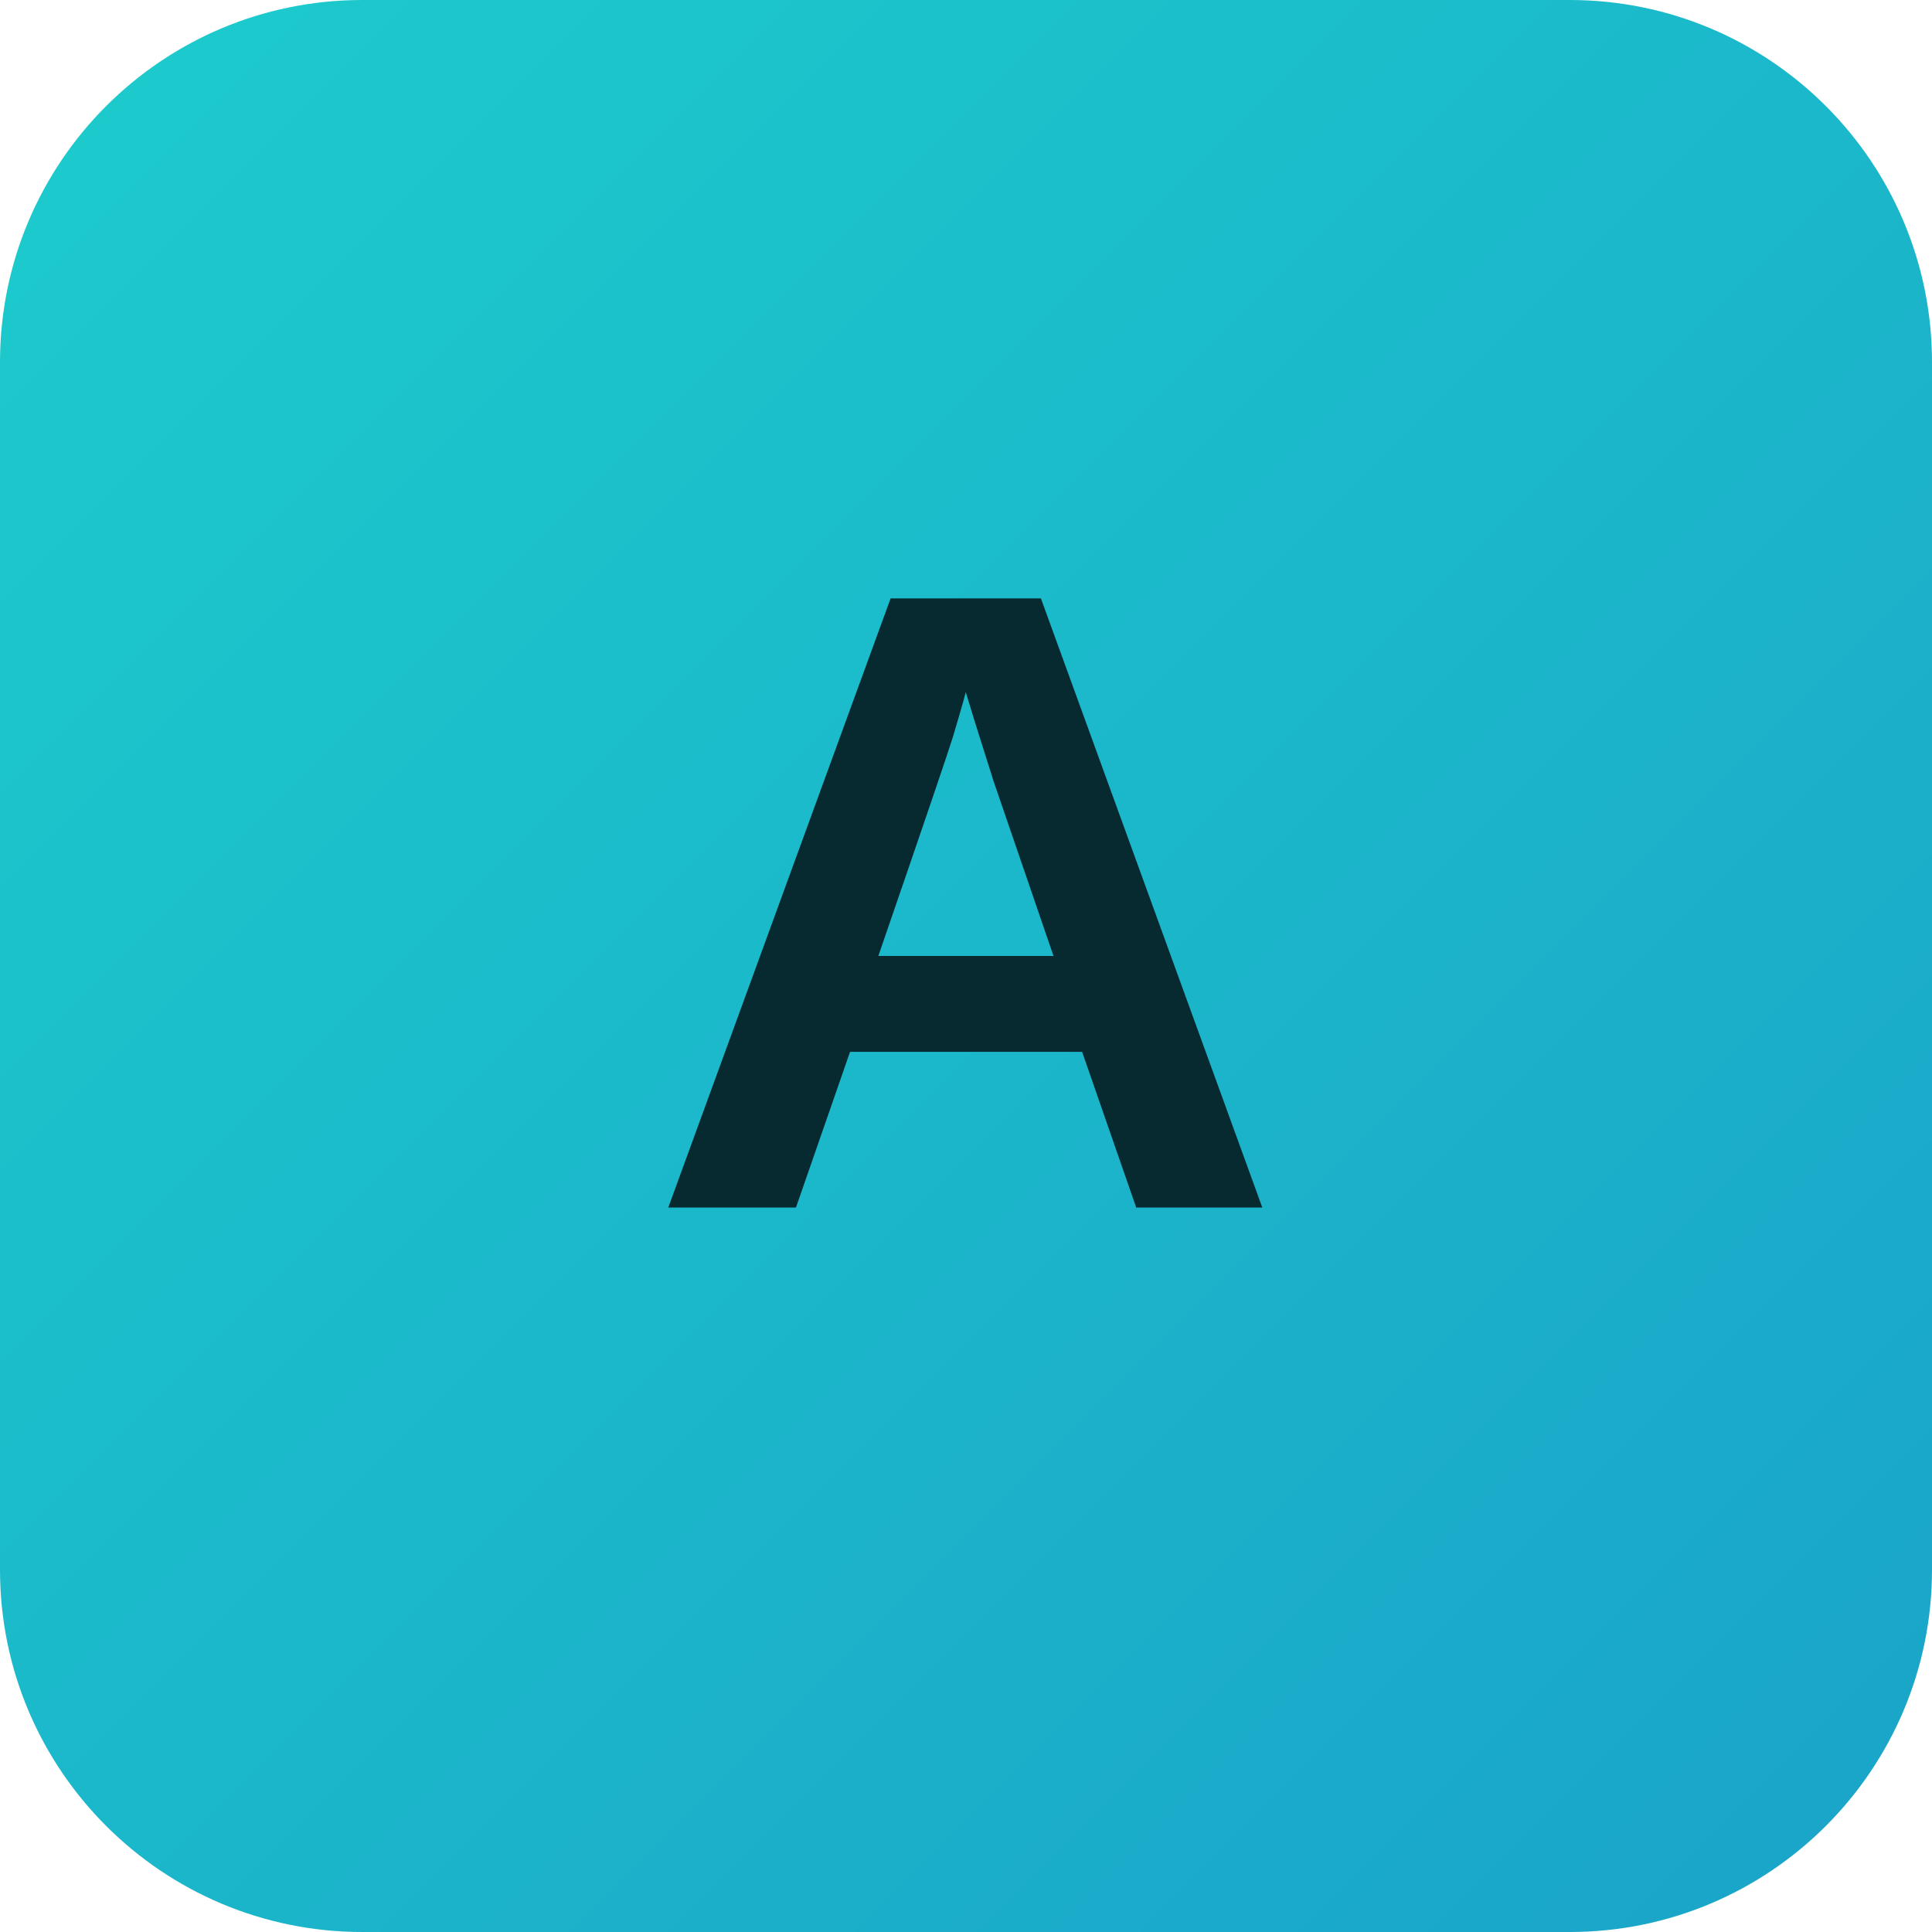
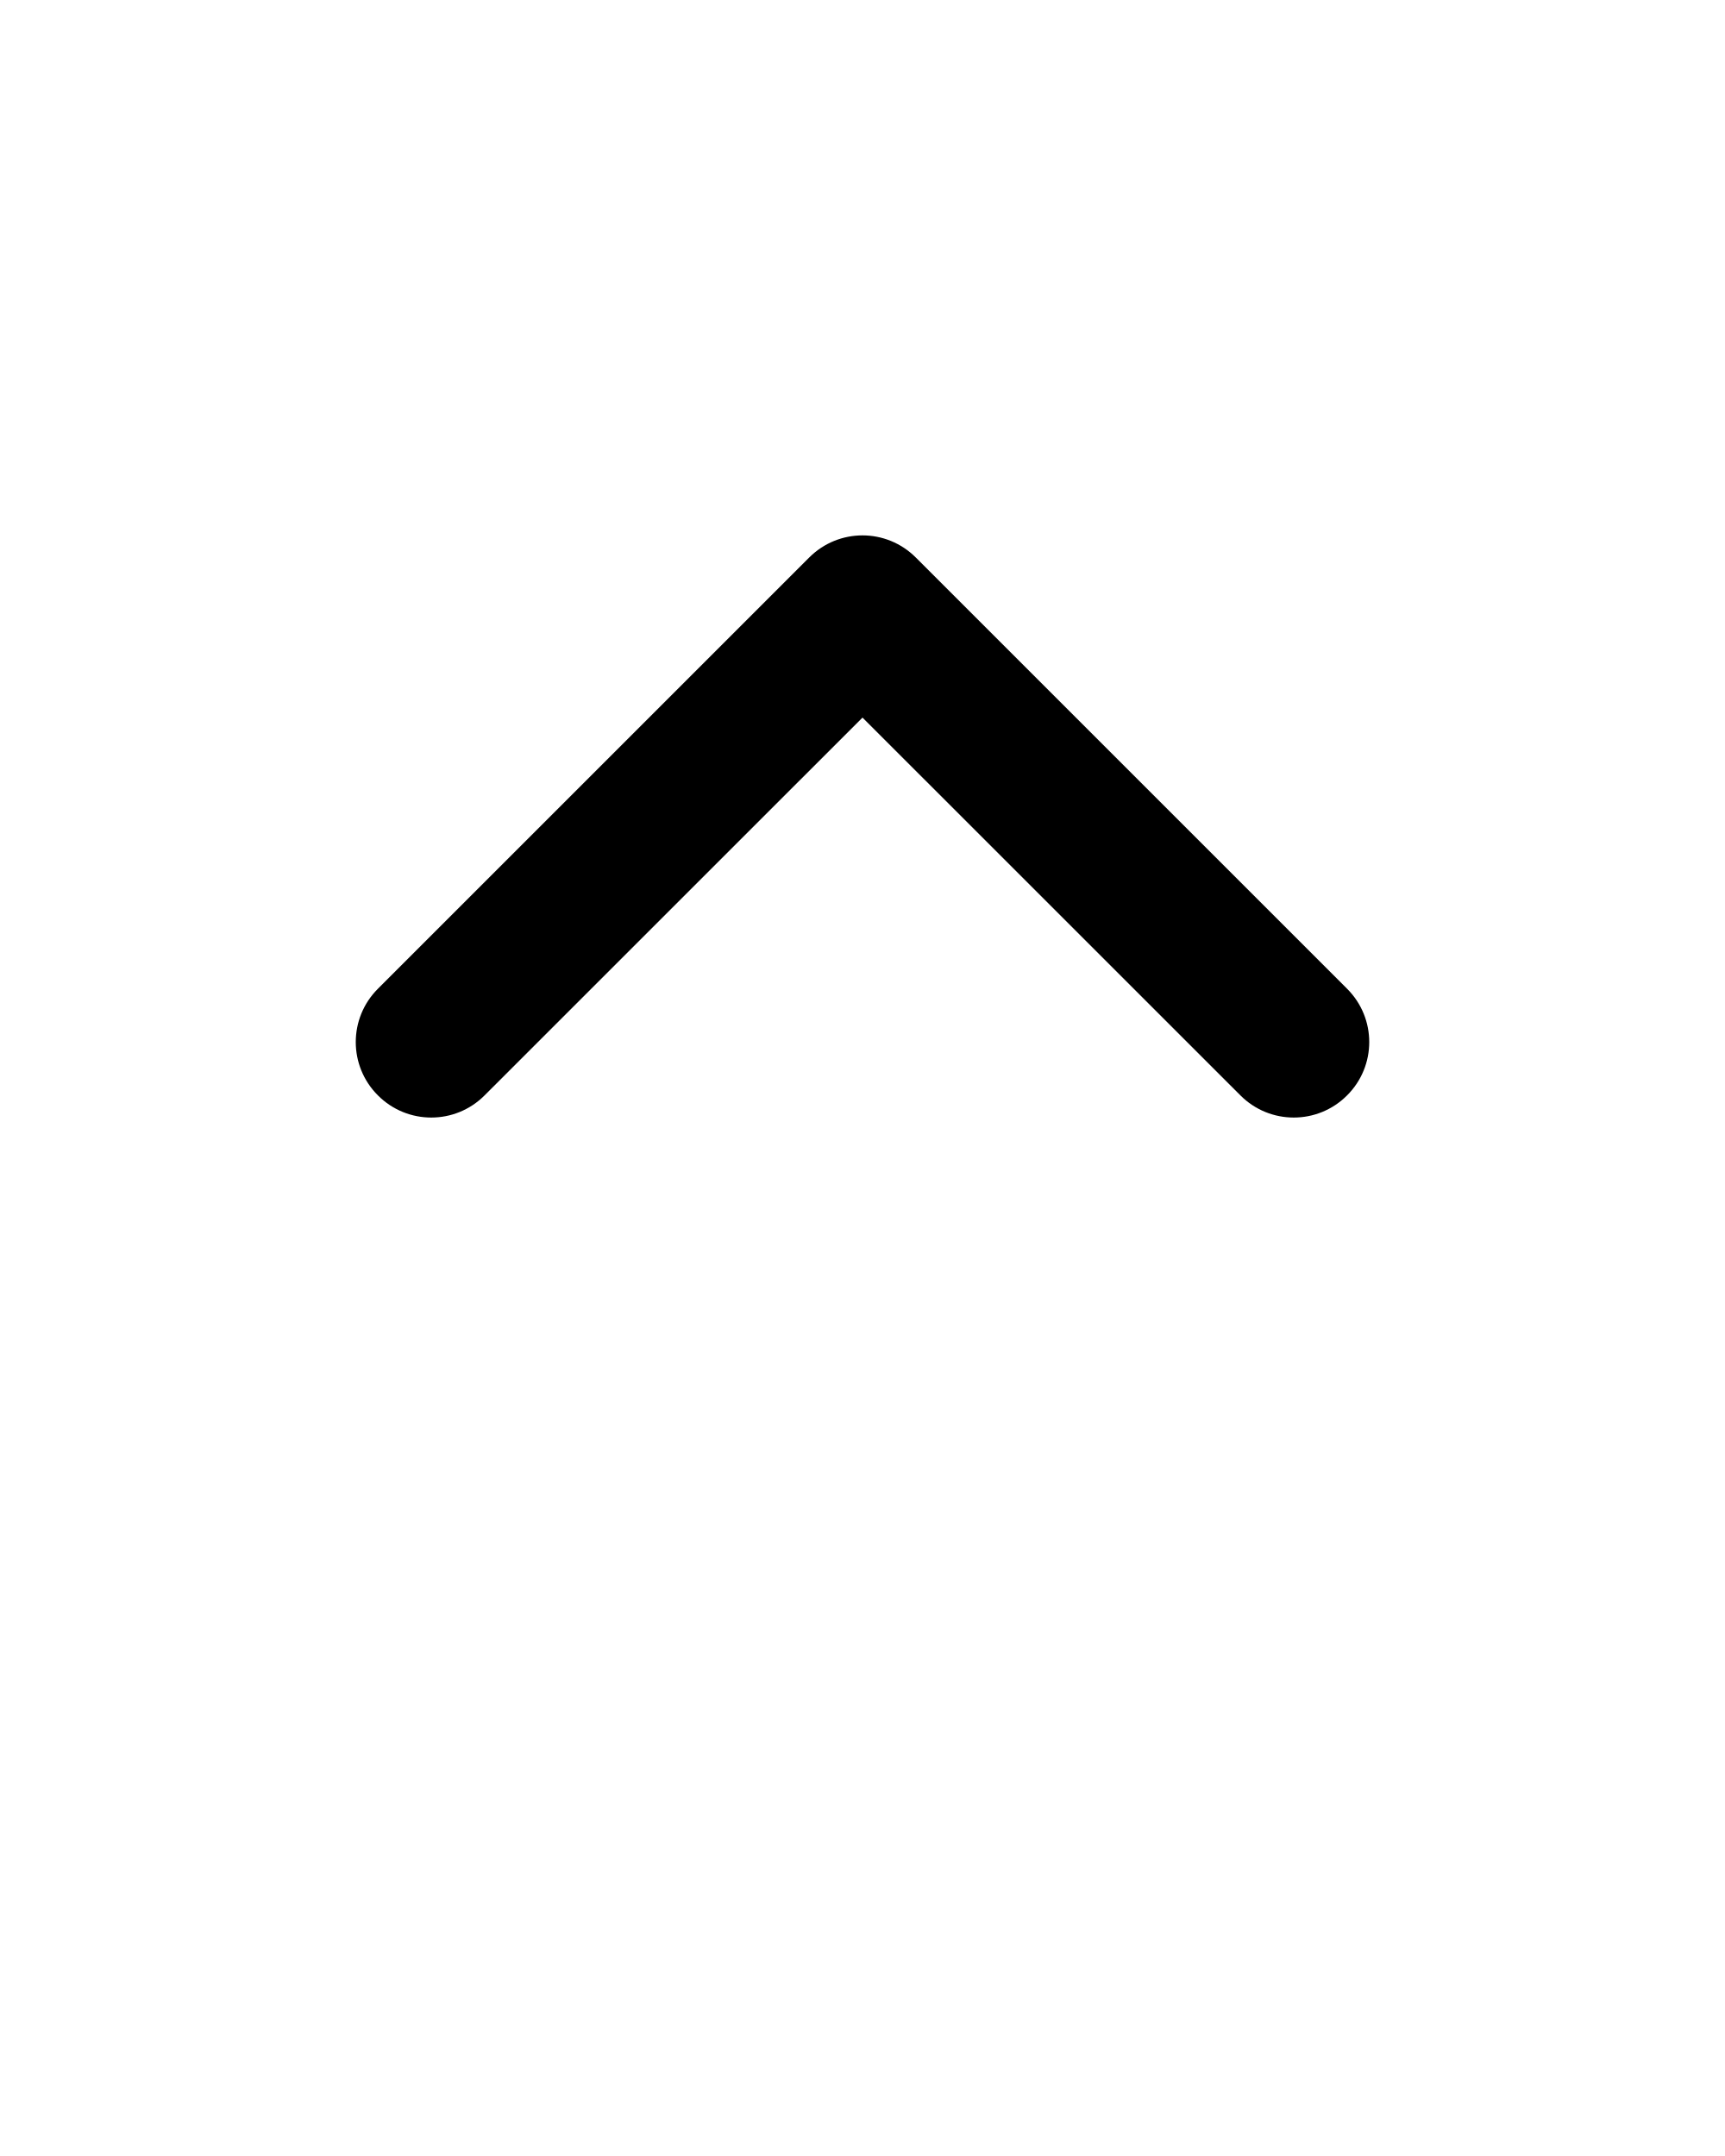
- <svg xmlns="http://www.w3.org/2000/svg" viewBox="0 0 96 96">
-   <defs>
-     <linearGradient id="g" x1="0" x2="1" y1="0" y2="1">
-       <stop offset="0" stop-color="#1ccccc" />
-       <stop offset="1" stop-color="#1aa3c9" />
-     </linearGradient>
-   </defs>
-   <rect width="96" height="96" rx="18" fill="url(#g)" />
-   <text x="48" y="60" text-anchor="middle" font-family="Arial, Helvetica, sans-serif" font-size="44" fill="#062a2f" font-weight="700">A</text>
+ <svg xmlns="http://www.w3.org/2000/svg" viewBox="0 0 24 30" version="1.1" x="0px" y="0px">
+   <g stroke="none" stroke-width="1" fill="none" fill-rule="evenodd">
+     <g fill="#000000" fill-rule="nonzero">
+       <path d="M11.258,7.758 C11.668,7.347 12.332,7.347 12.742,7.758 L18.742,13.758 C19.153,14.168 19.153,14.832 18.742,15.242 C18.332,15.653 17.668,15.653 17.258,15.242 L12,9.985 L6.742,15.242 C6.332,15.653 5.668,15.653 5.258,15.242 C4.847,14.832 4.847,14.168 5.258,13.758 L11.258,7.758 L11.258,7.758 Z" />
+     </g>
+   </g>
+   <text x="0" y="39" fill="#000000" font-size="5px" font-weight="bold" font-family="'Helvetica Neue', Helvetica, Arial-Unicode, Arial, Sans-serif">Created by Denis Klyuchnikov</text>
+   <text x="0" y="44" fill="#000000" font-size="5px" font-weight="bold" font-family="'Helvetica Neue', Helvetica, Arial-Unicode, Arial, Sans-serif">from the Noun Project</text>
</svg>
